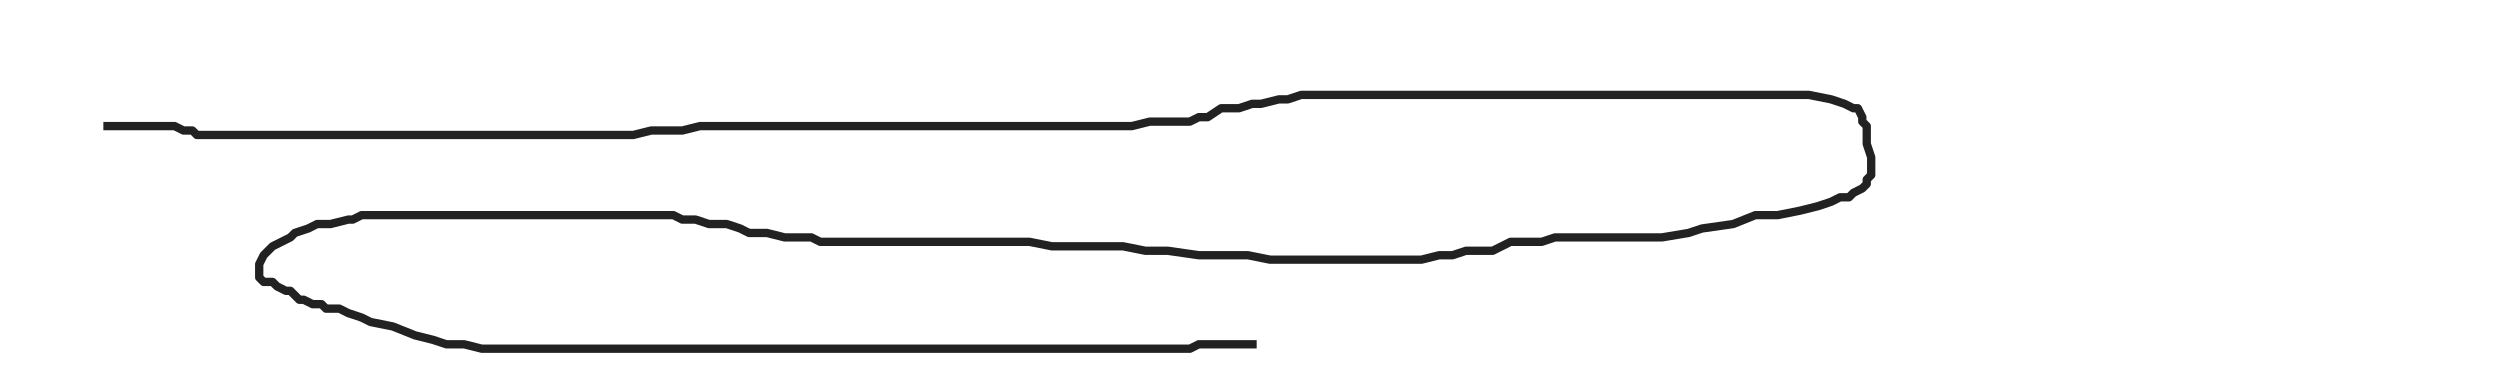
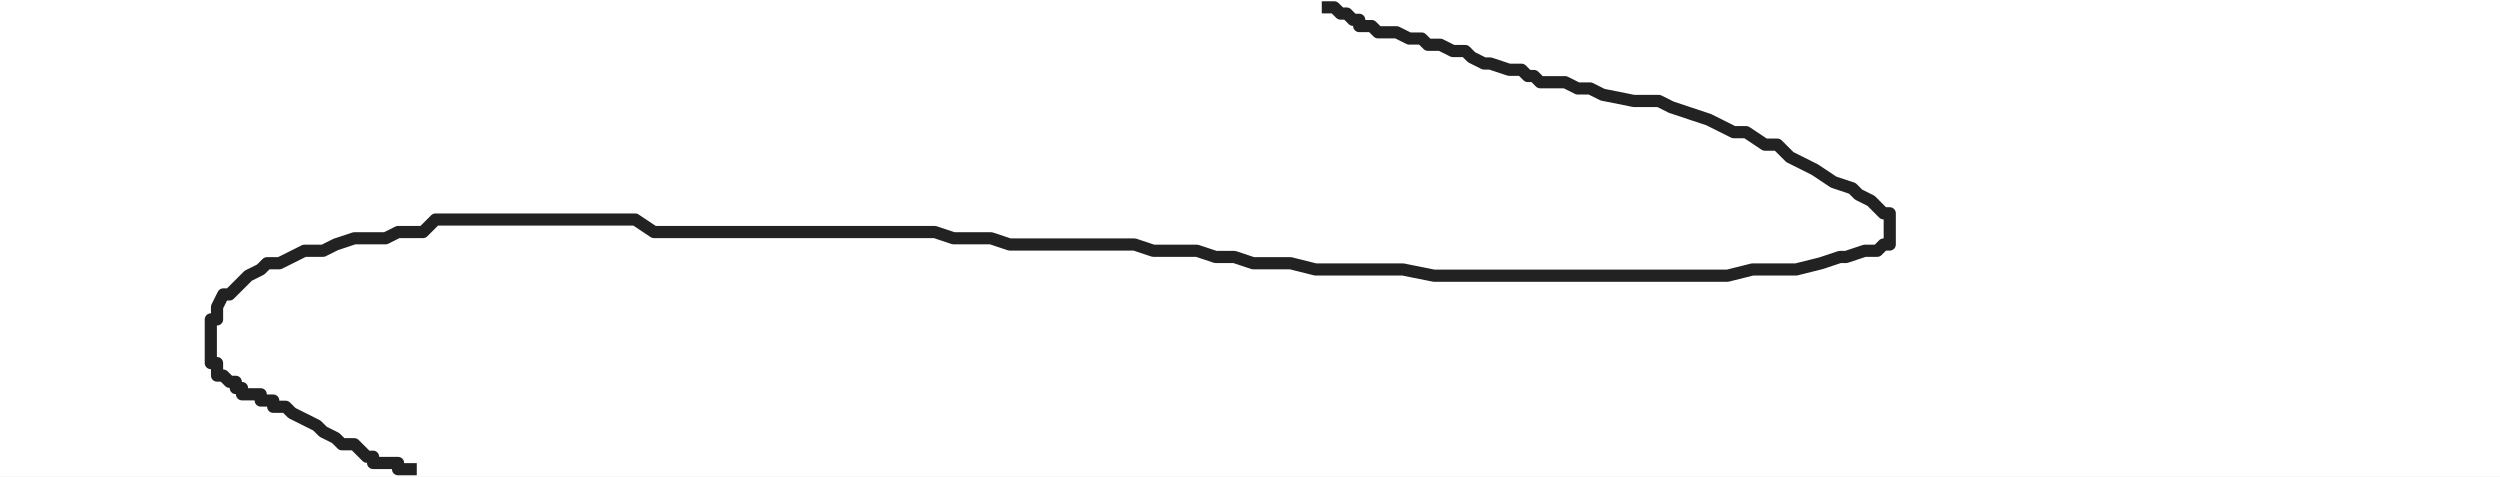
- <svg xmlns="http://www.w3.org/2000/svg" width="300.224" height="44.184">
+ <svg xmlns="http://www.w3.org/2000/svg" width="205.41" height="39.154">
  <rect id="backgroundrect" width="100%" height="100%" x="0" y="0" fill="#FFFFFF" stroke="none" class="" />
  <g class="currentLayer">
-     <polyline fill="none" stroke="#222222" stroke-linejoin="round" stroke-dashoffset="" fill-rule="nonzero" marker-start="" marker-mid="" marker-end="" id="svg_1" points="12.412,15.14 12.946,15.14 12.946,15.14 13.481,15.14 14.551,15.14 16.155,15.14 16.69,15.14 17.759,15.14 18.829,15.14 19.364,15.14 20.433,15.14 20.968,15.14 22.037,15.675 23.107,15.675 23.642,16.209 25.781,16.209 26.85,16.209 27.92,16.209 29.524,16.209 30.594,16.209 31.663,16.209 32.733,16.209 34.337,16.209 35.406,16.209 36.476,16.209 38.08,16.209 39.684,16.209 40.754,16.209 42.358,16.209 43.428,16.209 45.032,16.209 46.102,16.209 47.706,16.209 49.31,16.209 51.449,16.209 53.053,16.209 55.192,16.209 56.797,16.209 58.401,16.209 61.075,16.209 62.679,16.209 64.283,16.209 66.422,16.209 68.027,16.209 69.631,16.209 71.235,16.209 73.374,16.209 74.979,16.209 76.048,16.209 78.187,15.675 79.257,15.675 81.93,15.675 84.069,15.14 85.139,15.14 87.278,15.14 88.882,15.14 90.487,15.14 92.626,15.14 94.23,15.14 95.834,15.14 97.438,15.14 98.508,15.14 100.112,15.14 101.182,15.14 103.321,15.14 104.925,15.14 106.529,15.14 108.668,15.14 110.807,15.14 114.016,15.14 115.62,15.14 117.759,15.14 119.898,15.14 122.037,15.14 123.642,15.14 126.85,15.14 128.989,15.14 131.128,15.14 133.802,15.14 135.941,15.14 138.08,14.605 140.219,14.605 142.893,14.605 143.963,14.07 145.032,14.07 146.636,13.001 148.775,13.001 150.38,12.466 151.449,12.466 153.588,11.931 154.658,11.931 156.262,11.397 157.331,11.397 158.936,11.397 160.54,11.397 161.61,11.397 163.214,11.397 164.818,11.397 166.422,11.397 168.561,11.397 170.7,11.397 173.374,11.397 175.513,11.397 178.187,11.397 181.93,11.397 185.139,11.397 187.813,11.397 191.021,11.397 194.23,11.397 196.369,11.397 200.112,11.397 202.786,11.397 204.925,11.397 207.599,11.397 210.273,11.397 212.412,11.397 214.551,11.397 217.225,11.397 219.898,11.931 221.503,12.466 222.572,13.001 223.107,13.001 223.642,14.07 223.642,14.605 223.642,14.605 224.176,15.14 224.176,15.675 224.176,16.744 224.176,17.279 224.711,18.883 224.711,19.953 224.711,20.488 224.711,21.022 224.176,21.557 224.176,22.092 223.642,22.627 222.572,23.161 222.037,23.696 220.968,23.696 219.898,24.231 218.294,24.766 216.155,25.3 213.481,25.835 210.807,25.835 208.134,26.905 204.39,27.439 202.786,27.974 199.577,28.509 196.904,28.509 194.23,28.509 192.091,28.509 188.882,28.509 186.743,28.509 185.139,29.044 183,29.044 181.396,29.044 179.257,30.113 177.652,30.113 176.048,30.113 174.444,30.648 172.84,30.648 170.7,31.183 169.096,31.183 166.422,31.183 164.283,31.183 161.61,31.183 158.936,31.183 157.331,31.183 155.192,31.183 152.519,31.183 149.845,30.648 147.706,30.648 143.963,30.648 140.219,30.113 137.545,30.113 134.872,29.578 132.198,29.578 128.454,29.578 126.315,29.578 123.642,29.044 120.433,29.044 118.829,29.044 117.225,29.044 115.086,29.044 113.481,29.044 112.412,29.044 110.273,29.044 108.668,29.044 107.064,29.044 104.925,29.044 100.112,29.044 98.508,29.044 97.438,28.509 95.299,28.509 94.23,28.509 92.091,27.974 89.952,27.974 88.882,27.439 87.278,26.905 85.139,26.905 83.535,26.37 81.93,26.37 80.861,25.835 79.791,25.835 78.187,25.835 76.583,25.835 75.513,25.835 73.909,25.835 72.305,25.835 71.235,25.835 69.631,25.835 68.027,25.835 65.888,25.835 64.283,25.835 62.679,25.835 61.075,25.835 59.471,25.835 57.331,25.835 55.727,25.835 54.123,25.835 53.053,25.835 51.449,25.835 49.31,25.835 48.241,25.835 47.171,25.835 45.567,25.835 45.032,25.835 44.497,25.835 43.428,25.835 42.358,26.37 41.823,26.37 39.684,26.905 38.08,26.905 37.011,27.439 35.406,27.974 34.872,28.509 33.802,29.044 32.733,29.578 32.198,30.113 31.663,30.648 31.128,31.718 31.128,32.252 31.128,32.787 31.128,33.322 31.663,33.857 32.198,33.857 32.733,33.857 33.267,34.391 34.337,34.926 34.872,34.926 35.941,35.996 36.476,35.996 37.545,36.53 38.615,36.53 39.15,37.065 40.754,37.065 41.823,37.6 43.428,38.135 44.497,38.669 47.171,39.204 49.845,40.274 51.984,40.808 53.588,41.343 55.727,41.343 57.866,41.878 62.144,41.878 64.818,41.878 69.096,41.878 73.374,41.878 77.118,41.878 80.861,41.878 83.535,41.878 86.209,41.878 87.813,41.878 90.487,41.878 92.626,41.878 94.765,41.878 96.369,41.878 97.973,41.878 100.112,41.878 101.717,41.878 103.321,41.878 105.46,41.878 107.064,41.878 108.134,41.878 108.668,41.878 109.738,41.878 110.273,41.878 110.807,41.878 111.877,41.878 112.412,41.878 112.946,41.878 114.016,41.878 114.551,41.878 116.155,41.878 117.225,41.878 118.829,41.878 119.898,41.878 120.968,41.878 122.037,41.878 123.107,41.878 124.711,41.878 125.246,41.878 126.85,41.878 128.989,41.878 130.059,41.878 131.663,41.878 133.802,41.878 135.406,41.878 137.011,41.878 139.15,41.878 140.754,41.878 142.893,41.878 143.963,41.343 145.567,41.343 147.171,41.343 148.241,41.343 148.775,41.343 149.845,41.343 150.38,41.343 150.914,41.343 " style="color: rgb(0, 0, 0);" />
+     <polyline fill="none" stroke="#222222" stroke-width="2" stroke-linejoin="round" stroke-dashoffset="" fill-rule="nonzero" marker-start="" marker-mid="" marker-end="" id="svg_3" points="33.083,-158.429 33.083,-158.429 " style="color: rgb(0, 0, 0);" />
+     <polyline fill="none" stroke="#222222" stroke-width="2" stroke-linejoin="round" stroke-dashoffset="" fill-rule="nonzero" marker-start="" marker-mid="" marker-end="" id="svg_4" points="123.824,89.719 123.824,89.719 " style="color: rgb(0, 0, 0);" />
+     <polyline fill="none" stroke="#222222" stroke-width="2" stroke-linejoin="round" stroke-dashoffset="" fill-rule="nonzero" marker-start="" marker-mid="" marker-end="" id="svg_5" points="283.7,16.879 283.7,16.879 " style="color: rgb(0, 0, 0);" />
+     <polyline fill="none" stroke="#222222" stroke-width="2" stroke-linejoin="round" stroke-dashoffset="" fill-rule="nonzero" marker-start="" marker-mid="" marker-end="" id="svg_7" points="352.1,158.265 352.1,158.265 " style="color: rgb(0, 0, 0);" />
+     <polyline fill="none" stroke="#222222" stroke-linejoin="round" stroke-dashoffset="" fill-rule="nonzero" marker-start="" marker-mid="" marker-end="" id="svg_23" points="108.603,0.603 109.115,0.603 109.628,0.603 110.141,1.115 110.654,1.115 111.167,1.628 111.679,1.628 111.679,2.141 112.192,2.141 112.705,2.141 113.218,2.654 113.731,2.654 113.731,2.654 114.756,2.654 115.782,3.167 116.808,3.167 117.321,3.679 117.833,3.679 118.346,3.679 119.372,4.192 120.397,4.192 120.91,4.705 121.936,5.218 122.449,5.218 123.987,5.731 124.5,5.731 125.013,5.731 125.526,6.244 126.038,6.244 126.551,6.756 127.577,6.756 128.603,6.756 129.628,7.269 130.654,7.269 131.679,7.782 134.244,8.295 136.295,8.295 137.321,8.808 138.859,9.321 140.397,9.833 141.423,10.346 142.449,10.859 143.474,10.859 145.013,11.885 146.038,11.885 147.064,12.91 149.115,13.936 150.654,14.962 152.192,15.474 152.705,15.987 153.731,16.5 154.244,17.013 154.756,17.526 155.269,17.526 155.269,18.551 155.269,18.551 155.269,19.064 155.269,19.577 155.269,20.09 154.756,20.09 154.244,20.603 153.218,20.603 151.679,21.115 151.167,21.115 149.628,21.628 147.577,22.141 145.526,22.141 143.987,22.141 141.936,22.654 139.885,22.654 138.346,22.654 136.808,22.654 134.756,22.654 133.218,22.654 131.679,22.654 130.141,22.654 128.603,22.654 126.551,22.654 125.013,22.654 123.474,22.654 121.936,22.654 119.885,22.654 117.833,22.654 115.269,22.141 113.218,22.141 111.679,22.141 110.141,22.141 108.09,22.141 106.038,21.628 105.013,21.628 102.962,21.628 101.423,21.115 99.885,21.115 98.346,20.603 96.295,20.603 94.756,20.603 93.218,20.09 91.679,20.09 90.654,20.09 89.115,20.09 88.09,20.09 86.551,20.09 84.5,20.09 83.987,20.09 82.962,20.09 81.423,19.577 79.885,19.577 78.346,19.577 76.808,19.064 75.782,19.064 74.244,19.064 72.192,19.064 70.654,19.064 68.603,19.064 67.577,19.064 66.551,19.064 65.013,19.064 63.987,19.064 62.449,19.064 60.91,19.064 59.885,19.064 58.859,19.064 57.321,19.064 55.269,19.064 53.731,19.064 52.192,18.038 50.654,18.038 49.115,18.038 48.09,18.038 46.551,18.038 45.526,18.038 44.5,18.038 43.474,18.038 42.449,18.038 41.423,18.038 40.397,18.038 38.859,18.038 38.346,18.038 37.321,18.038 37.321,18.038 36.808,18.038 36.295,18.038 35.782,18.038 34.756,19.064 34.244,19.064 33.218,19.064 32.705,19.064 31.679,19.577 30.654,19.577 30.141,19.577 29.115,19.577 27.577,20.09 26.551,20.603 25.013,20.603 23.987,21.115 22.962,21.628 21.936,21.628 21.423,22.141 20.397,22.654 19.885,23.167 19.372,23.679 18.859,24.192 18.346,24.192 17.833,25.218 17.833,25.731 17.833,26.244 17.321,26.244 17.321,26.756 17.321,27.269 17.321,27.782 17.321,28.295 17.321,28.808 17.321,29.321 17.321,29.833 17.833,29.833 17.833,30.346 17.833,30.859 18.346,30.859 18.859,31.372 19.372,31.372 19.372,31.885 19.885,31.885 19.885,32.397 20.397,32.397 20.91,32.397 21.423,32.397 21.423,32.91 21.936,32.91 22.449,32.91 22.449,33.423 22.962,33.423 23.474,33.423 23.987,33.936 25.013,34.449 26.038,34.962 26.551,35.474 27.577,35.987 28.09,36.5 29.115,36.5 29.628,37.013 30.141,37.526 30.654,37.526 30.654,38.038 31.167,38.038 31.679,38.038 32.192,38.038 32.705,38.038 32.705,38.551 33.218,38.551 33.731,38.551 34.244,38.551 " style="color: rgb(0, 0, 0);" />
  </g>
</svg>
